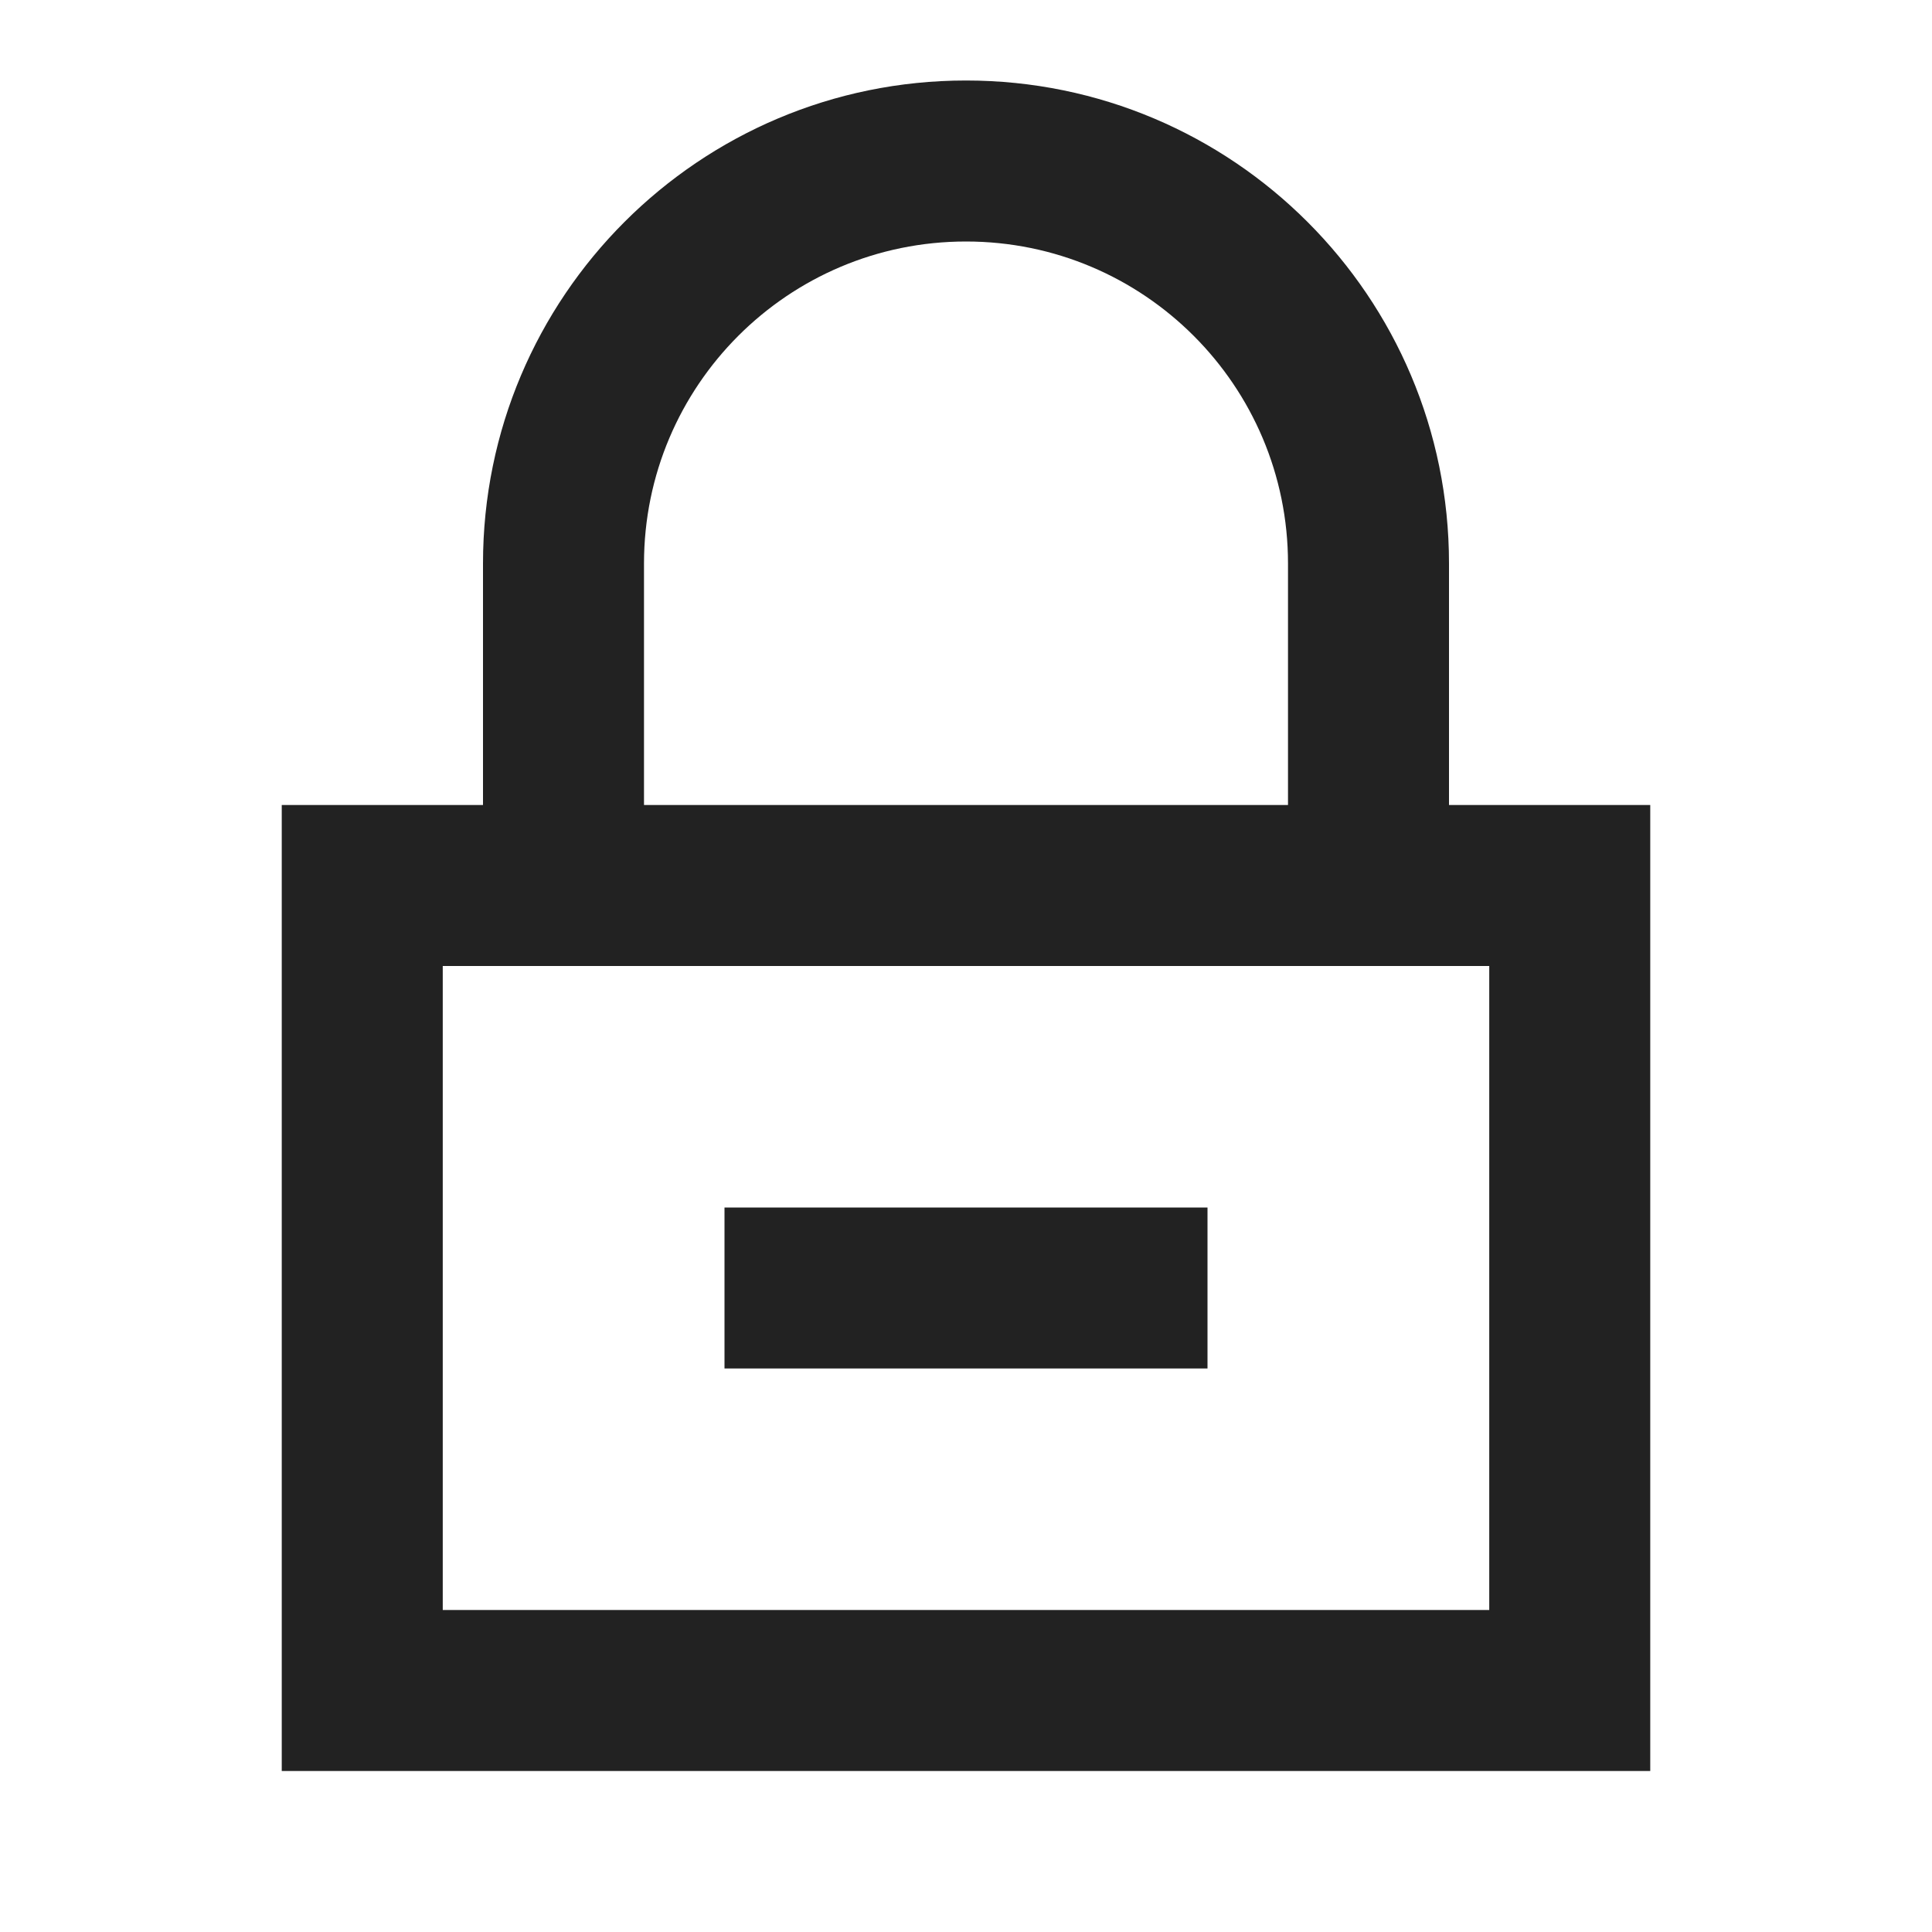
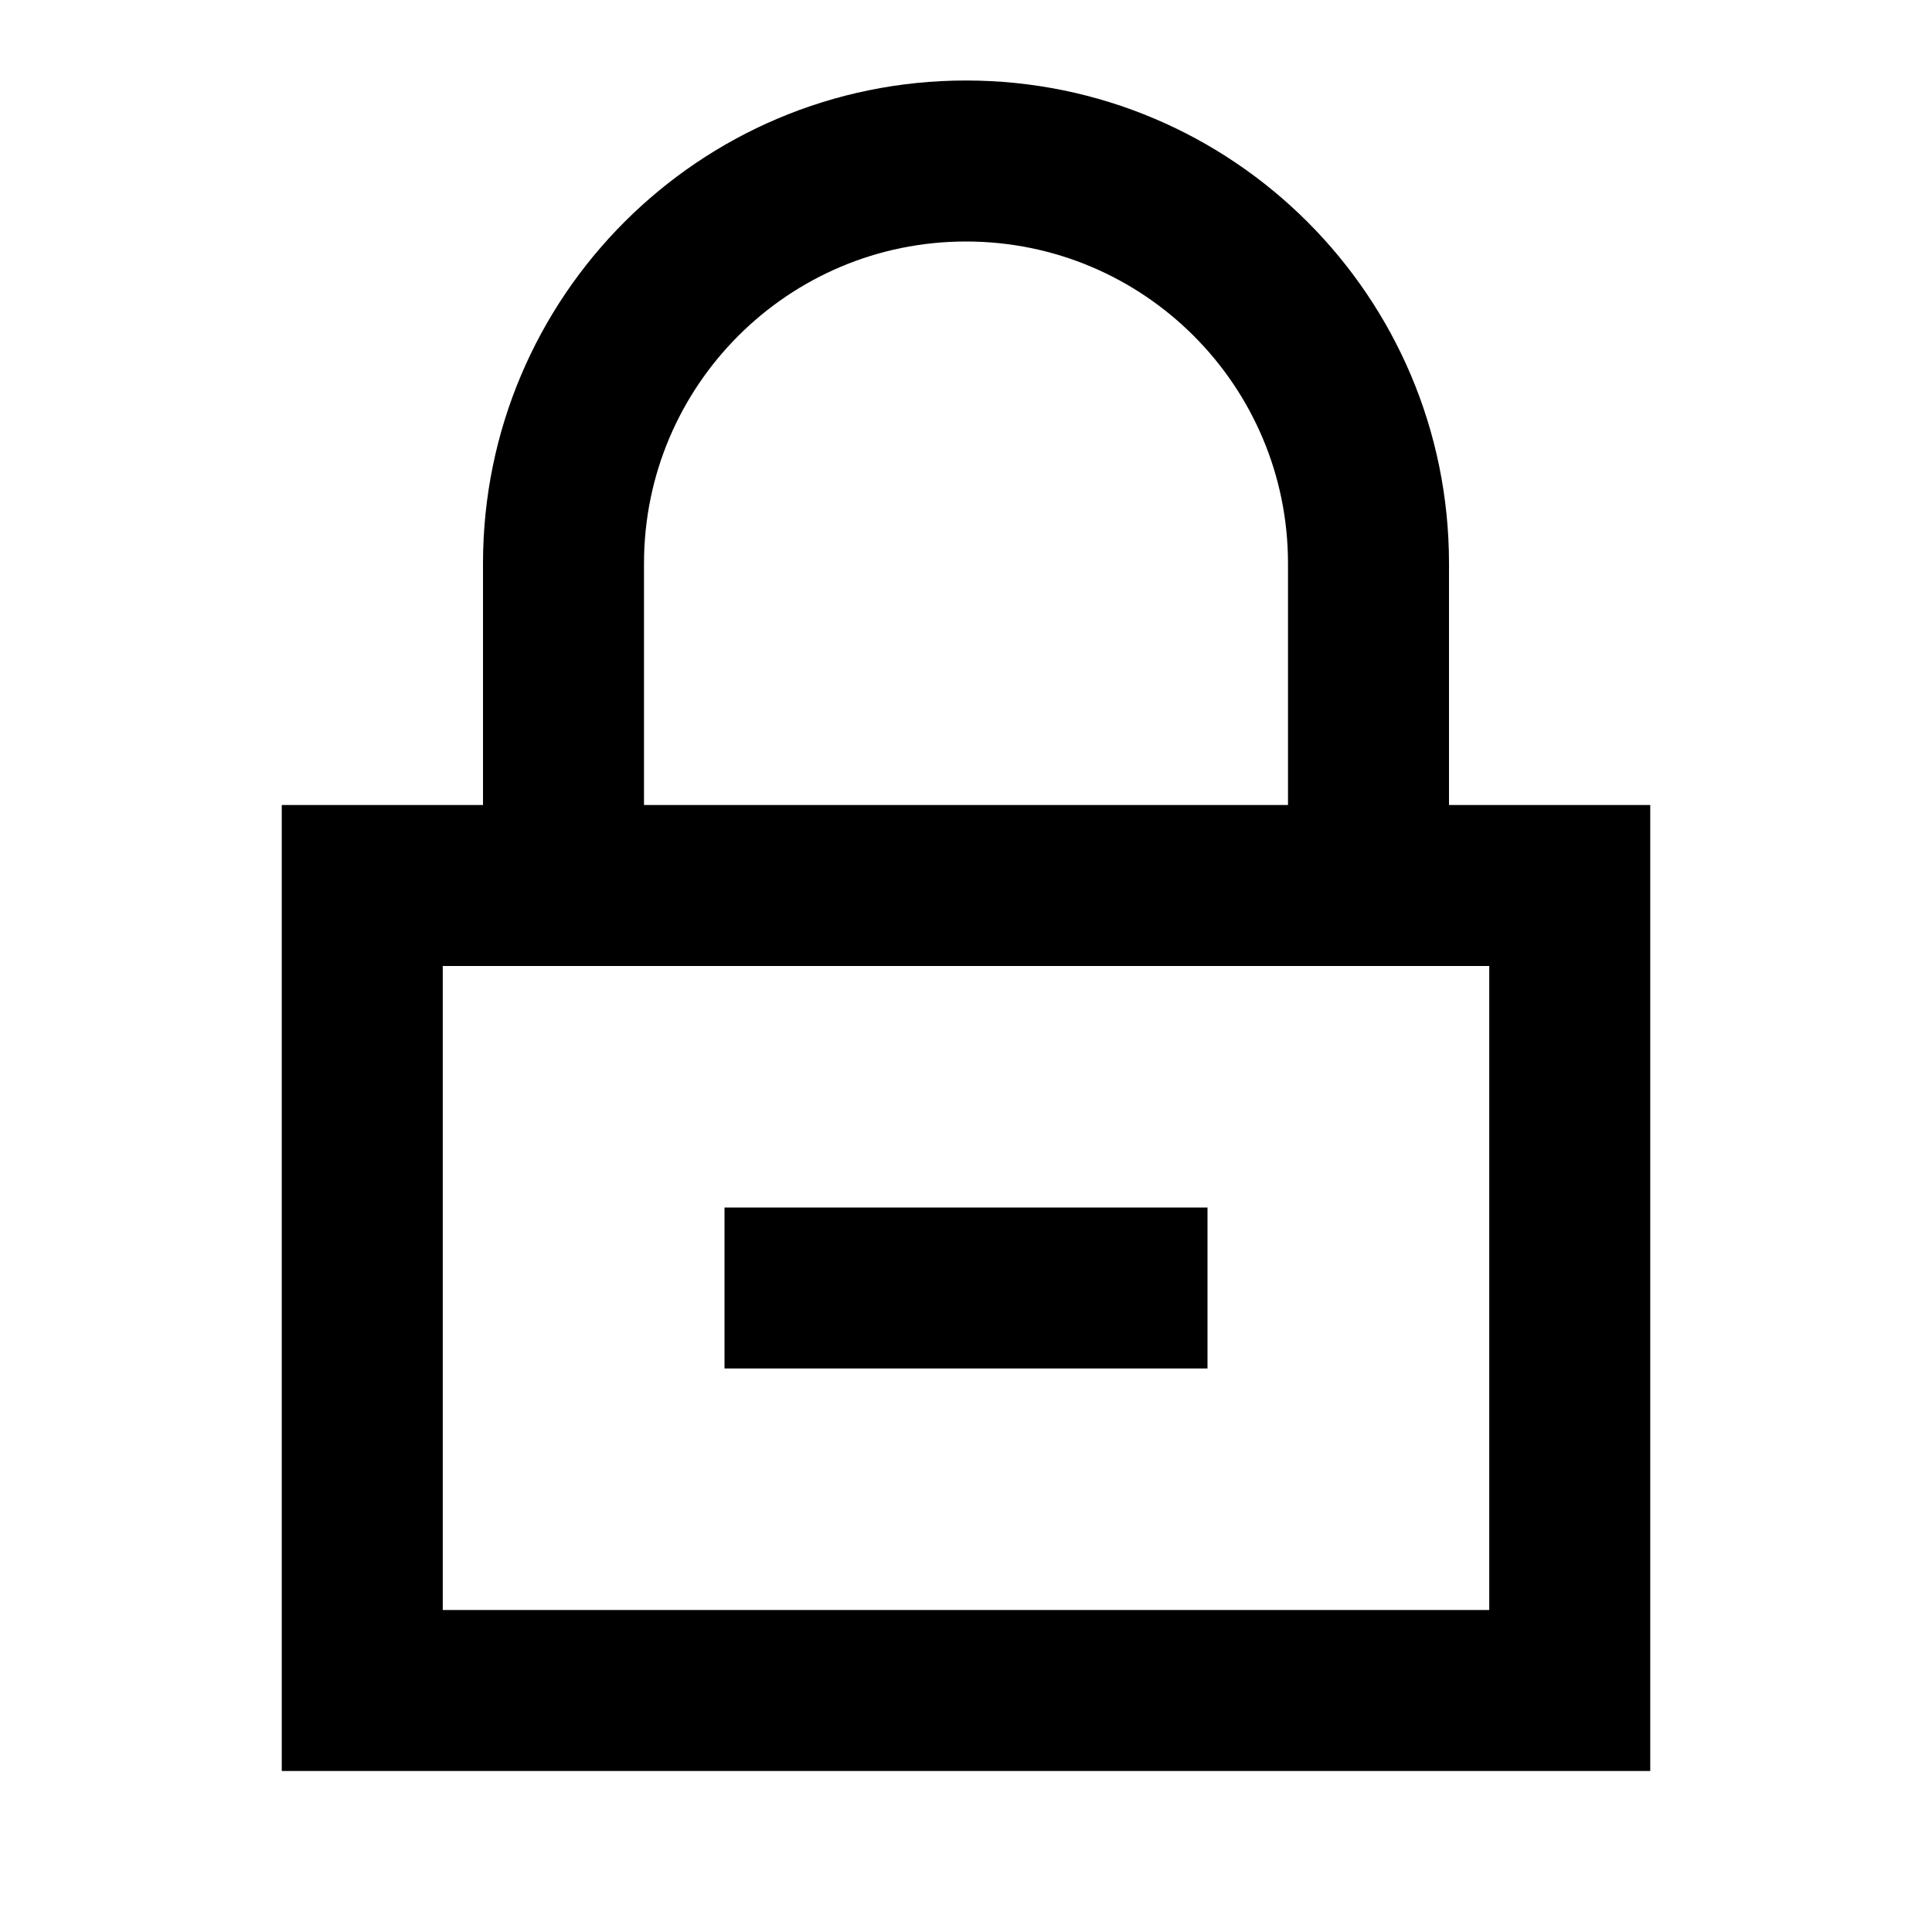
<svg xmlns="http://www.w3.org/2000/svg" width="24" height="24" viewBox="0 0 24 24" fill="none">
-   <path d="M12 3C14.209 3 16 4.791 16 7V10H8V7C8 4.791 9.791 3 12 3ZM18 10V7C18 3.686 15.314 1 12 1C8.686 1 6 3.686 6 7V10H3.5V22H20.5V10H18ZM5.5 12H18.5V20H5.5V12ZM9 15H15V17H9V15Z" fill="#222222" />
+   <path d="M12 3C14.209 3 16 4.791 16 7V10H8V7C8 4.791 9.791 3 12 3ZM18 10V7C18 3.686 15.314 1 12 1C8.686 1 6 3.686 6 7V10H3.5V22H20.5V10H18ZM5.5 12H18.5V20H5.5V12ZM9 15H15V17H9V15Z" fill="black" />
</svg>
